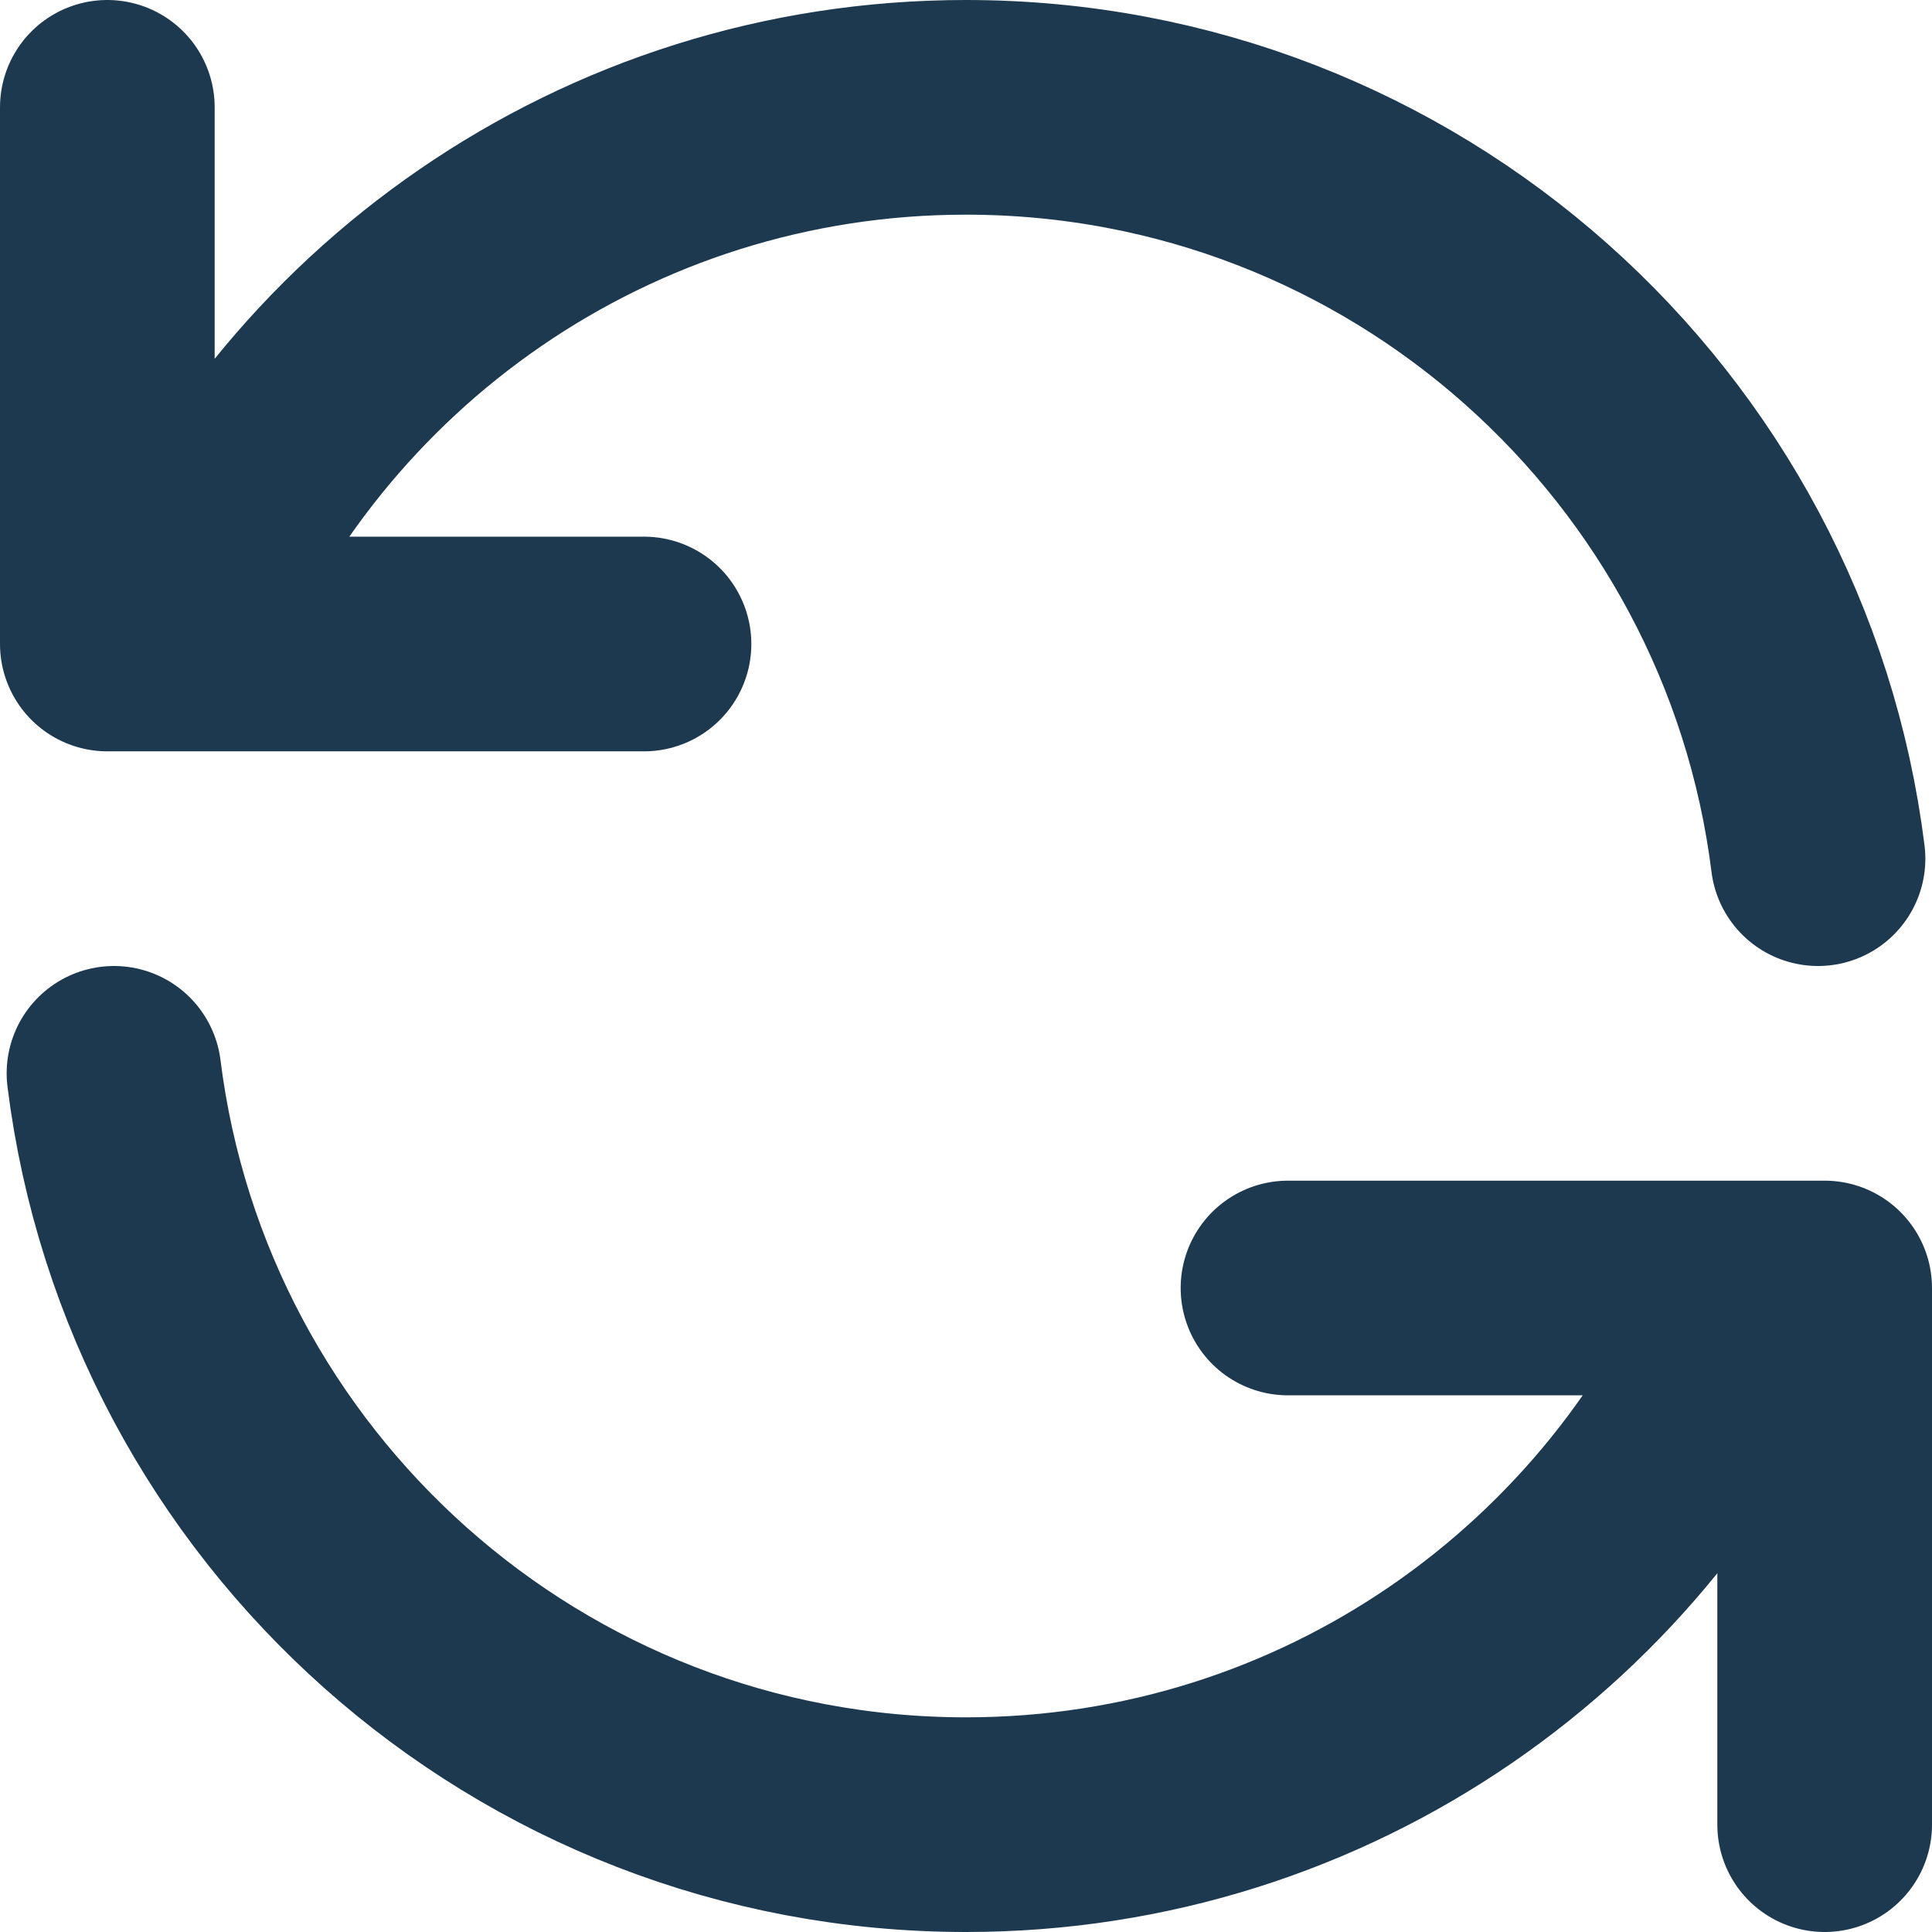
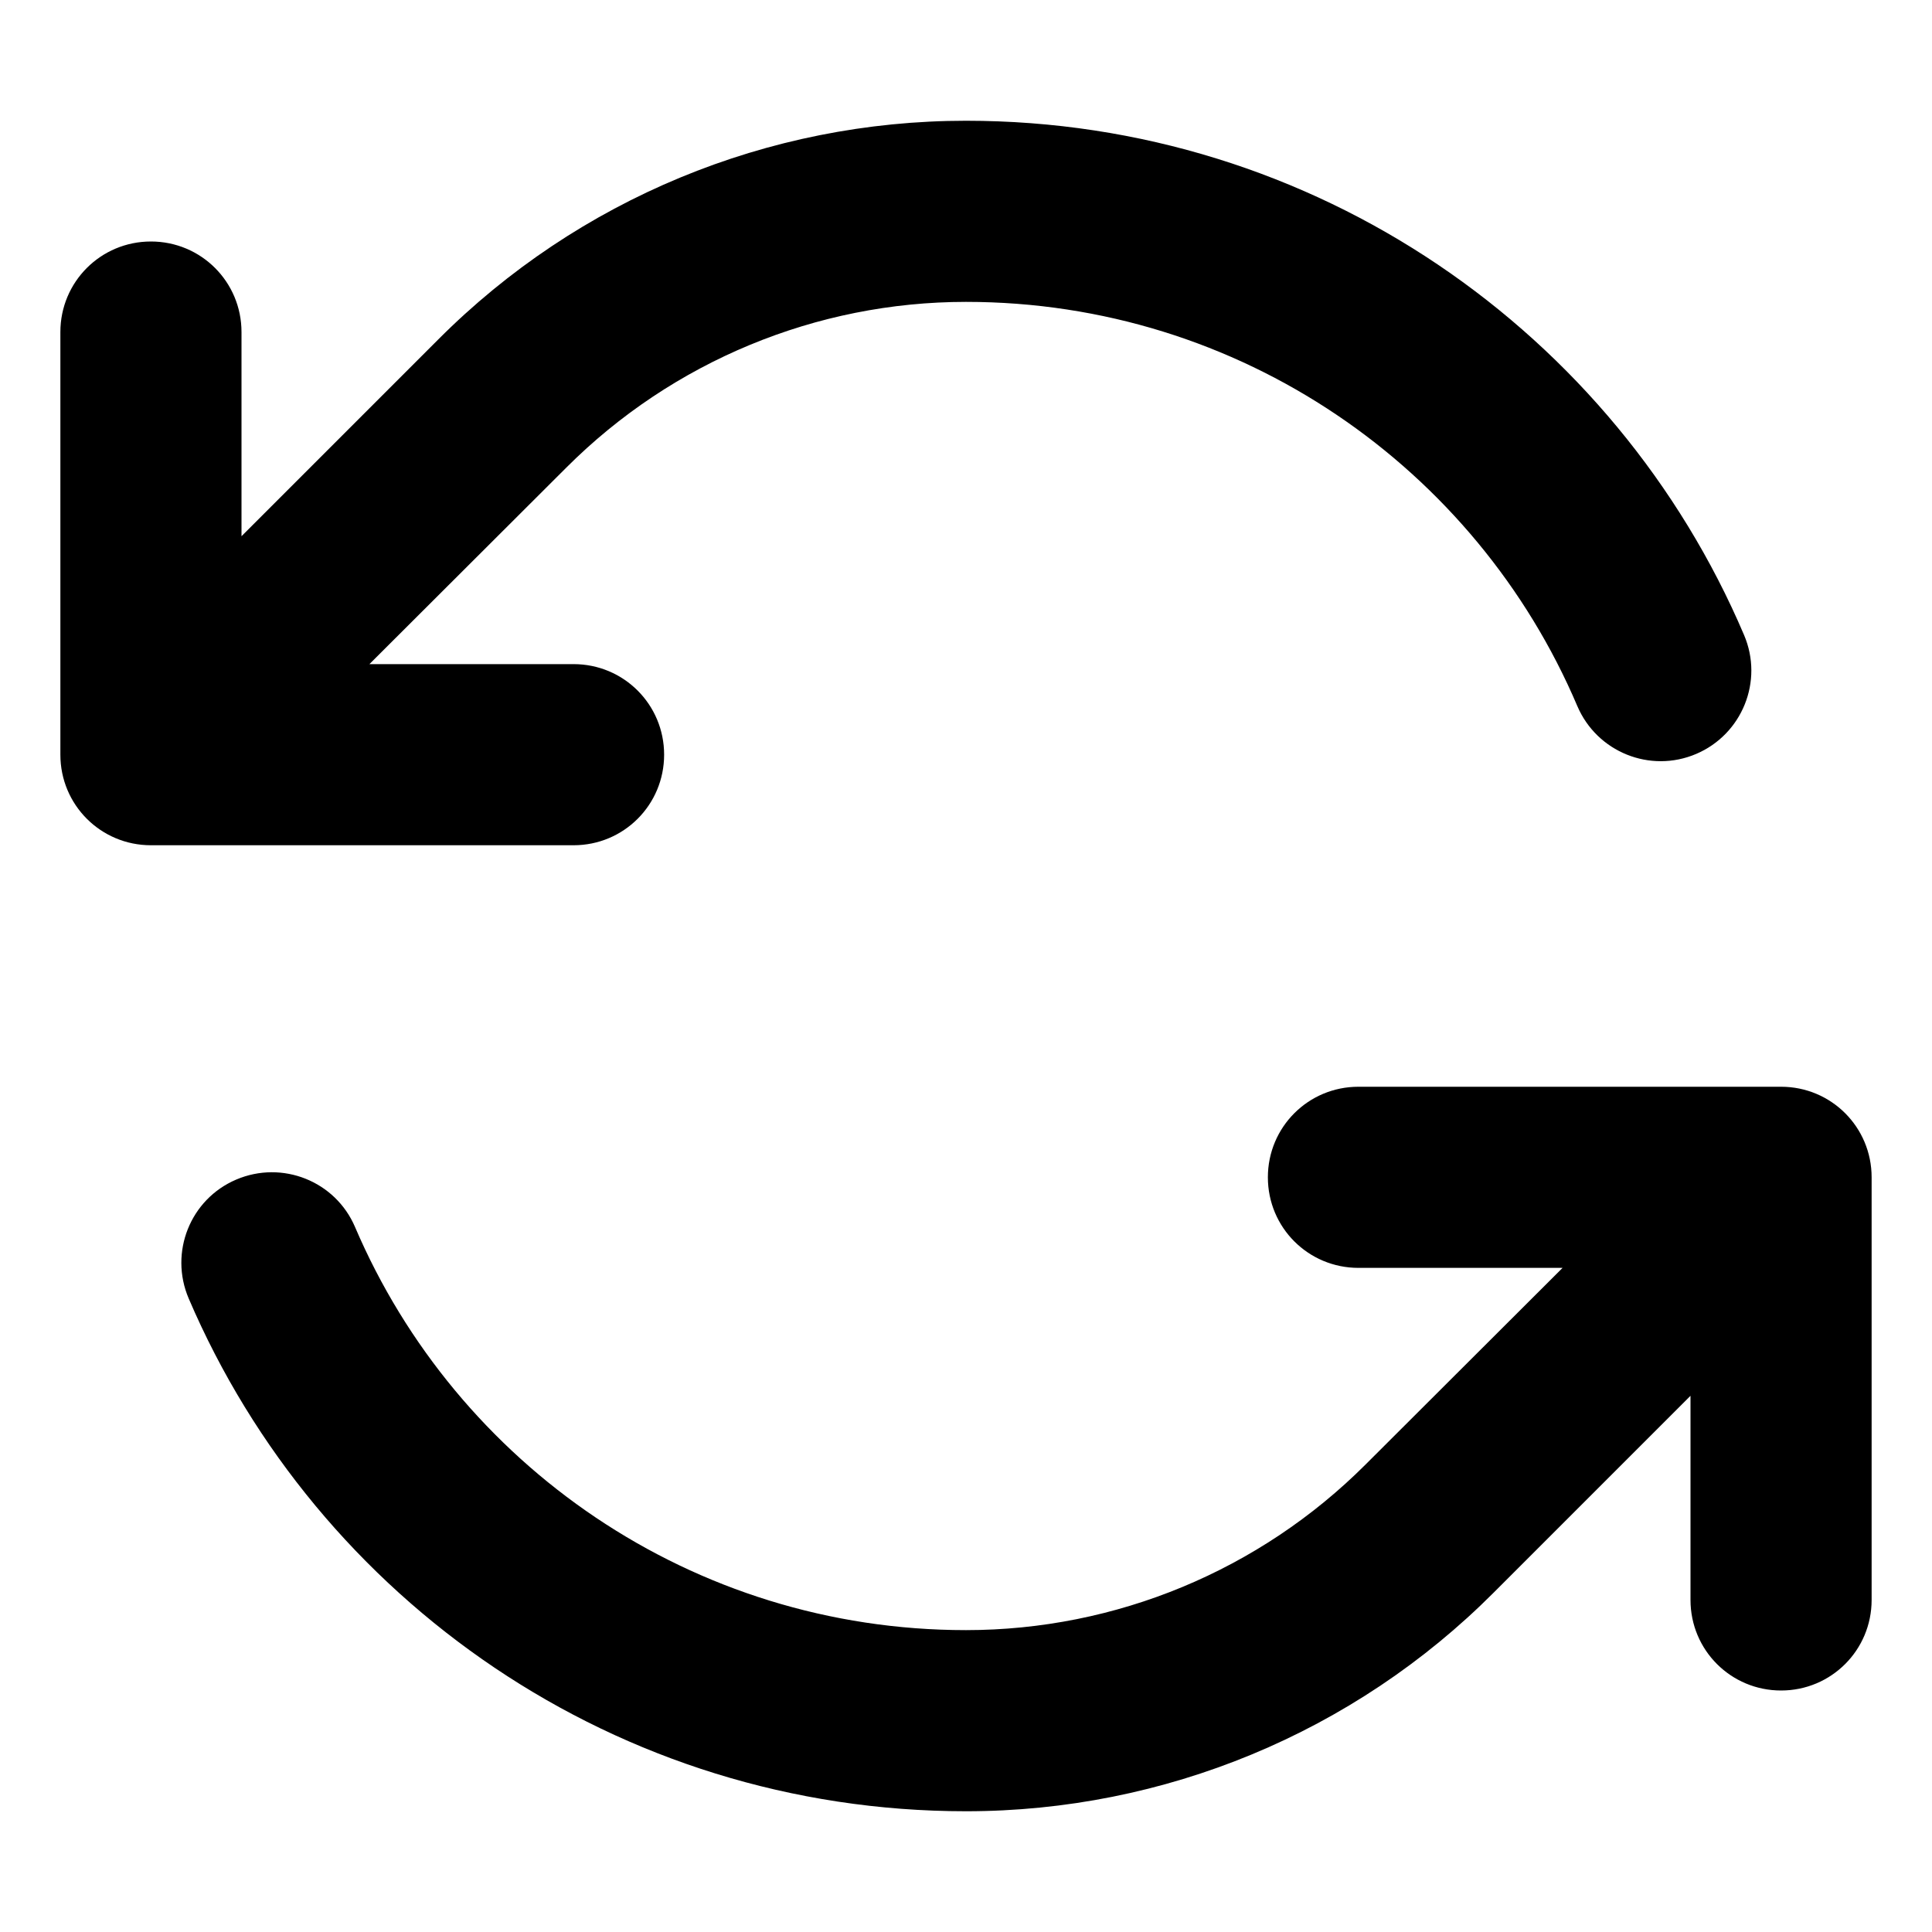
- <svg xmlns="http://www.w3.org/2000/svg" width="18" height="18" viewBox="0 0 18 18" fill="none">
-   <path d="M1 1V6H1.582M16.938 8C16.446 4.054 13.08 1 9 1C5.643 1 2.768 3.068 1.582 6M1.582 6H6M17 17V12H16.419M16.419 12C15.232 14.932 12.357 17 9 17C4.92 17 1.554 13.946 1.062 10M16.419 12H12" stroke="#1D394F" stroke-width="2" stroke-linecap="round" stroke-linejoin="round" />
+ <svg xmlns="http://www.w3.org/2000/svg" viewBox="0 0 512 512">
+   <path d="M418 187.1C391.2 124.1 328.7 80 256 80c-39.7 0-77.8 15.8-105.9 43.9L97.9 176H152c13.3 0 24 10.7 24 24s-10.7 24-24 24H40c-13.3 0-24-10.7-24-24V88c0-13.3 10.7-24 24-24s24 10.7 24 24v54.1l52.1-52.1C153.2 52.8 203.5 32 256 32c92.6 0 172.1 56.2 206.2 136.3c5.2 12.2-.5 26.3-12.7 31.5s-26.3-.5-31.5-12.7zM50 344.1c-5.2-12.2 .4-26.3 12.6-31.5s26.3 .4 31.5 12.6C121 388.1 183.4 432 256 432c39.7 0 77.8-15.8 105.9-43.9L414.1 336H360c-13.3 0-24-10.7-24-24s10.7-24 24-24H472c13.3 0 24 10.7 24 24V424c0 13.3-10.7 24-24 24s-24-10.7-24-24V369.9l-52.1 52.1C358.8 459.2 308.5 480 256 480c-92.5 0-171.8-56-206-135.9z" />
</svg>
